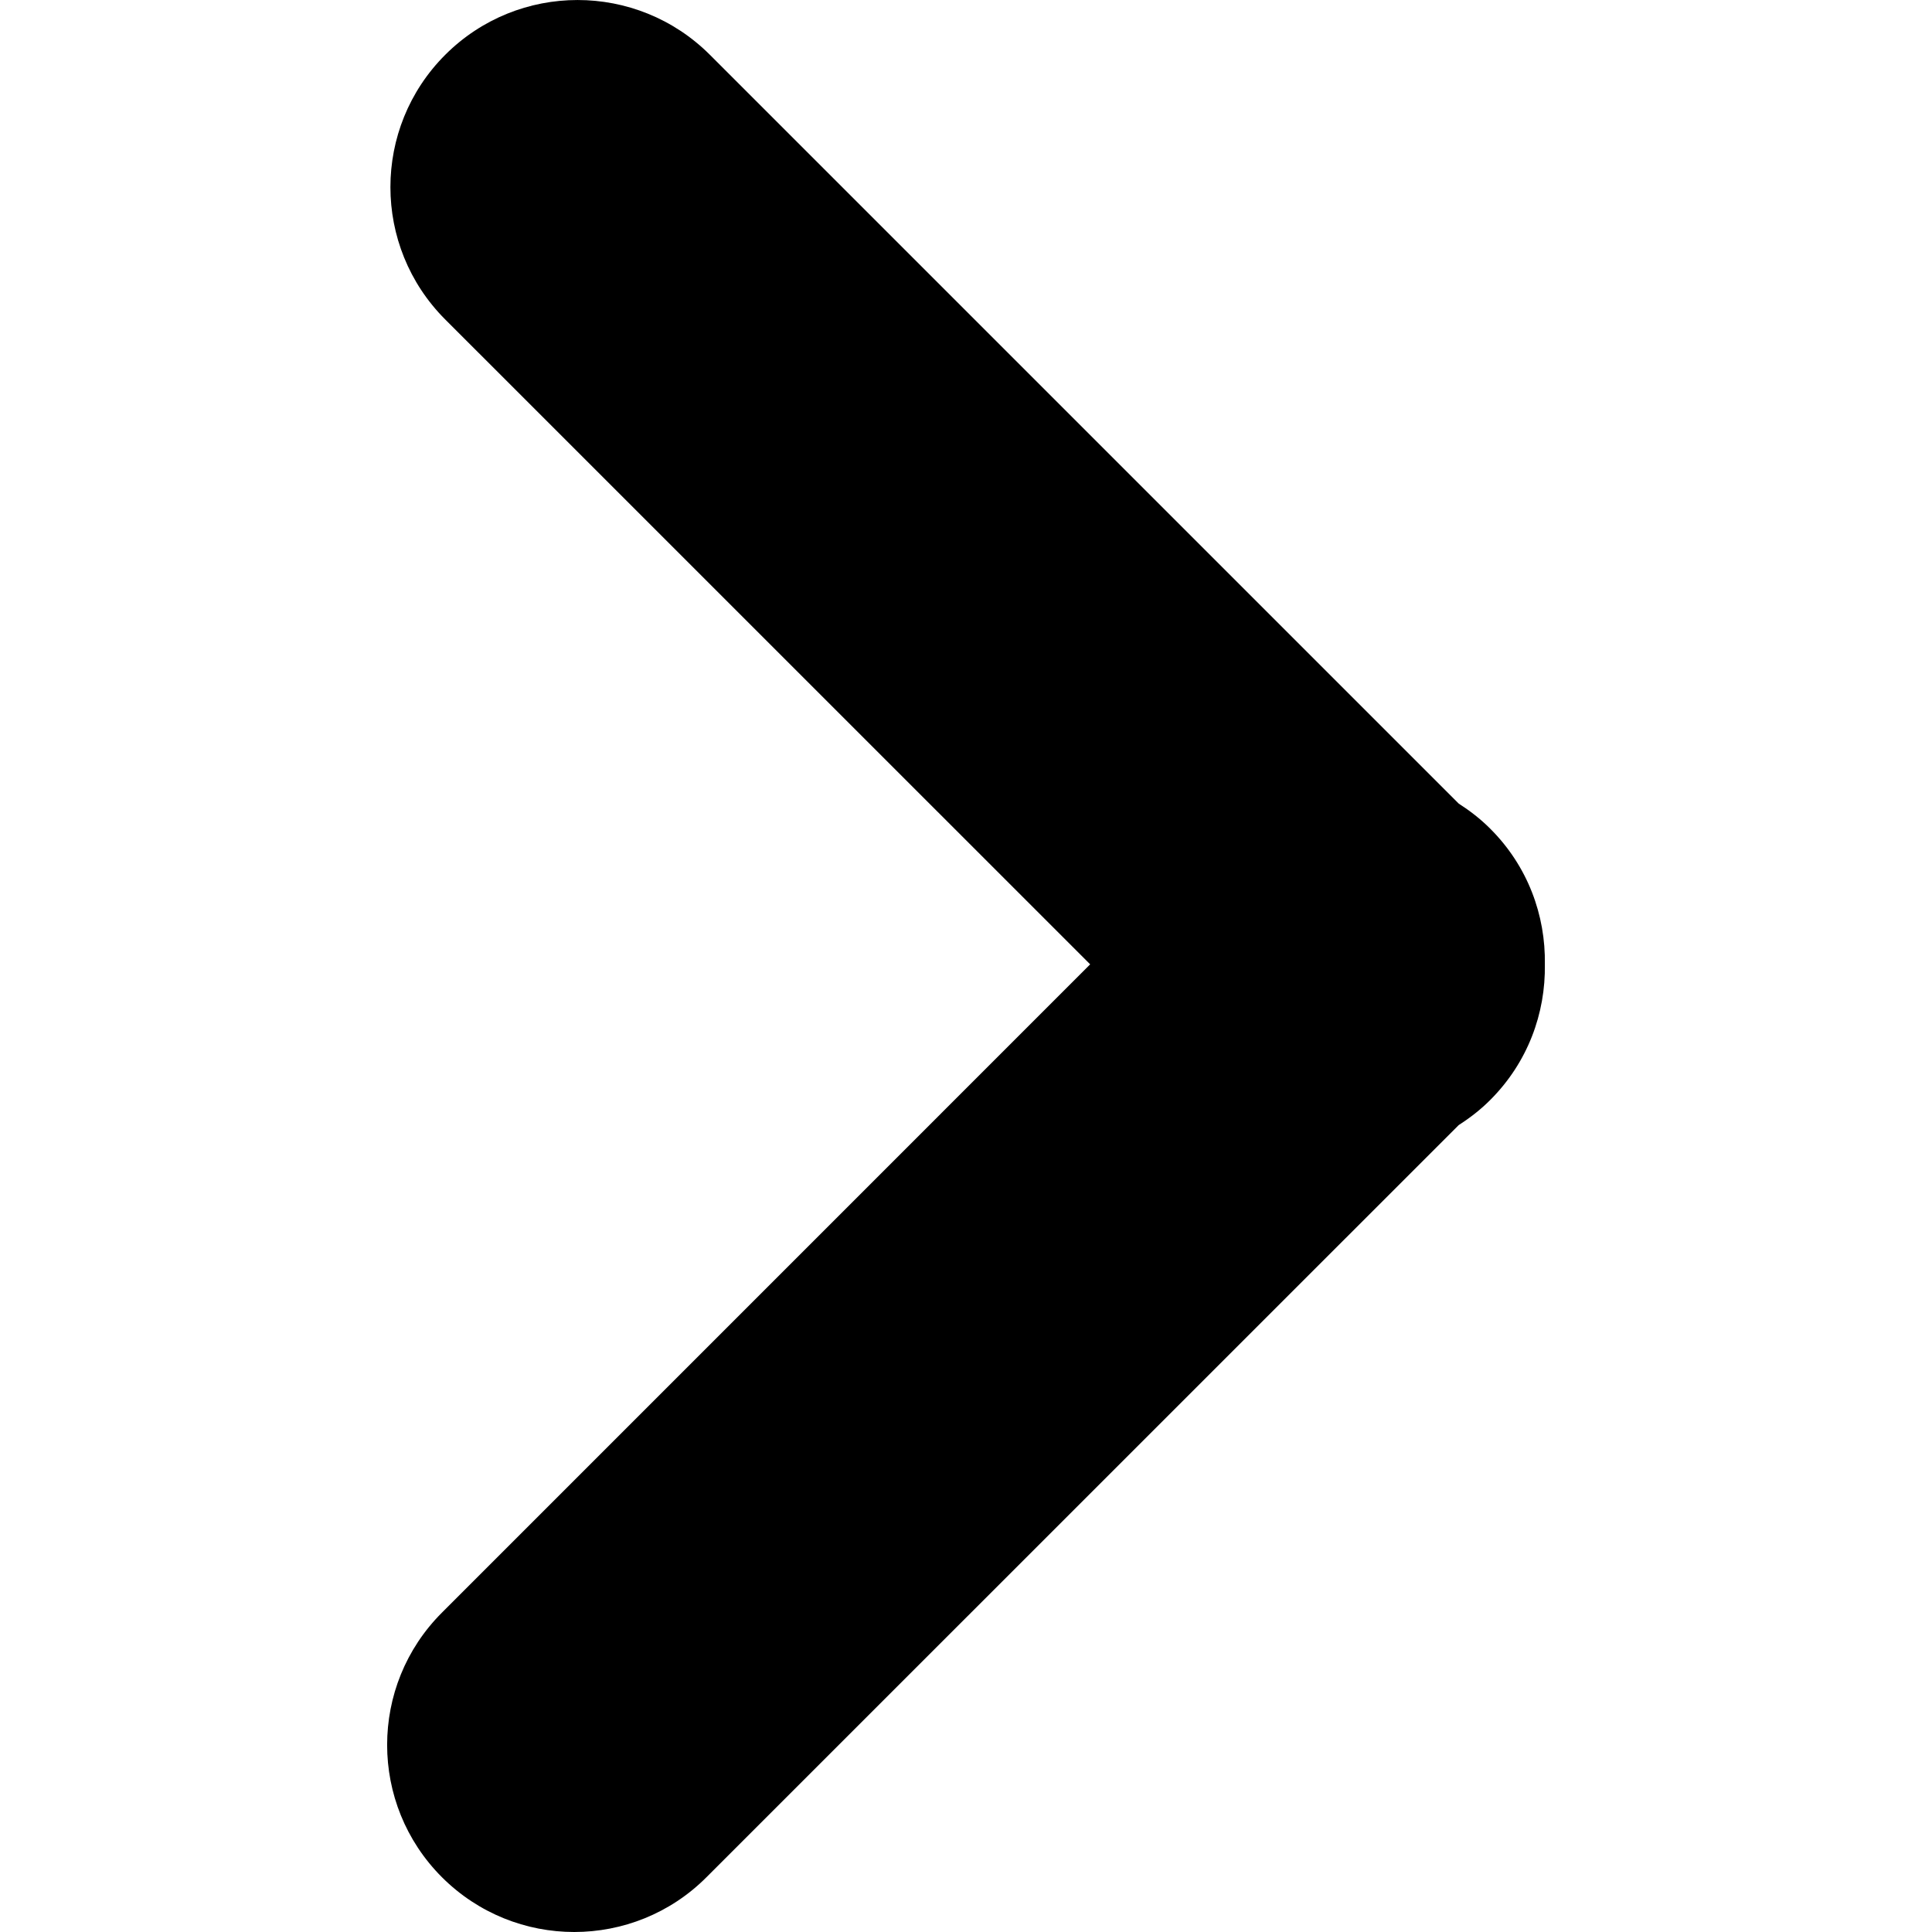
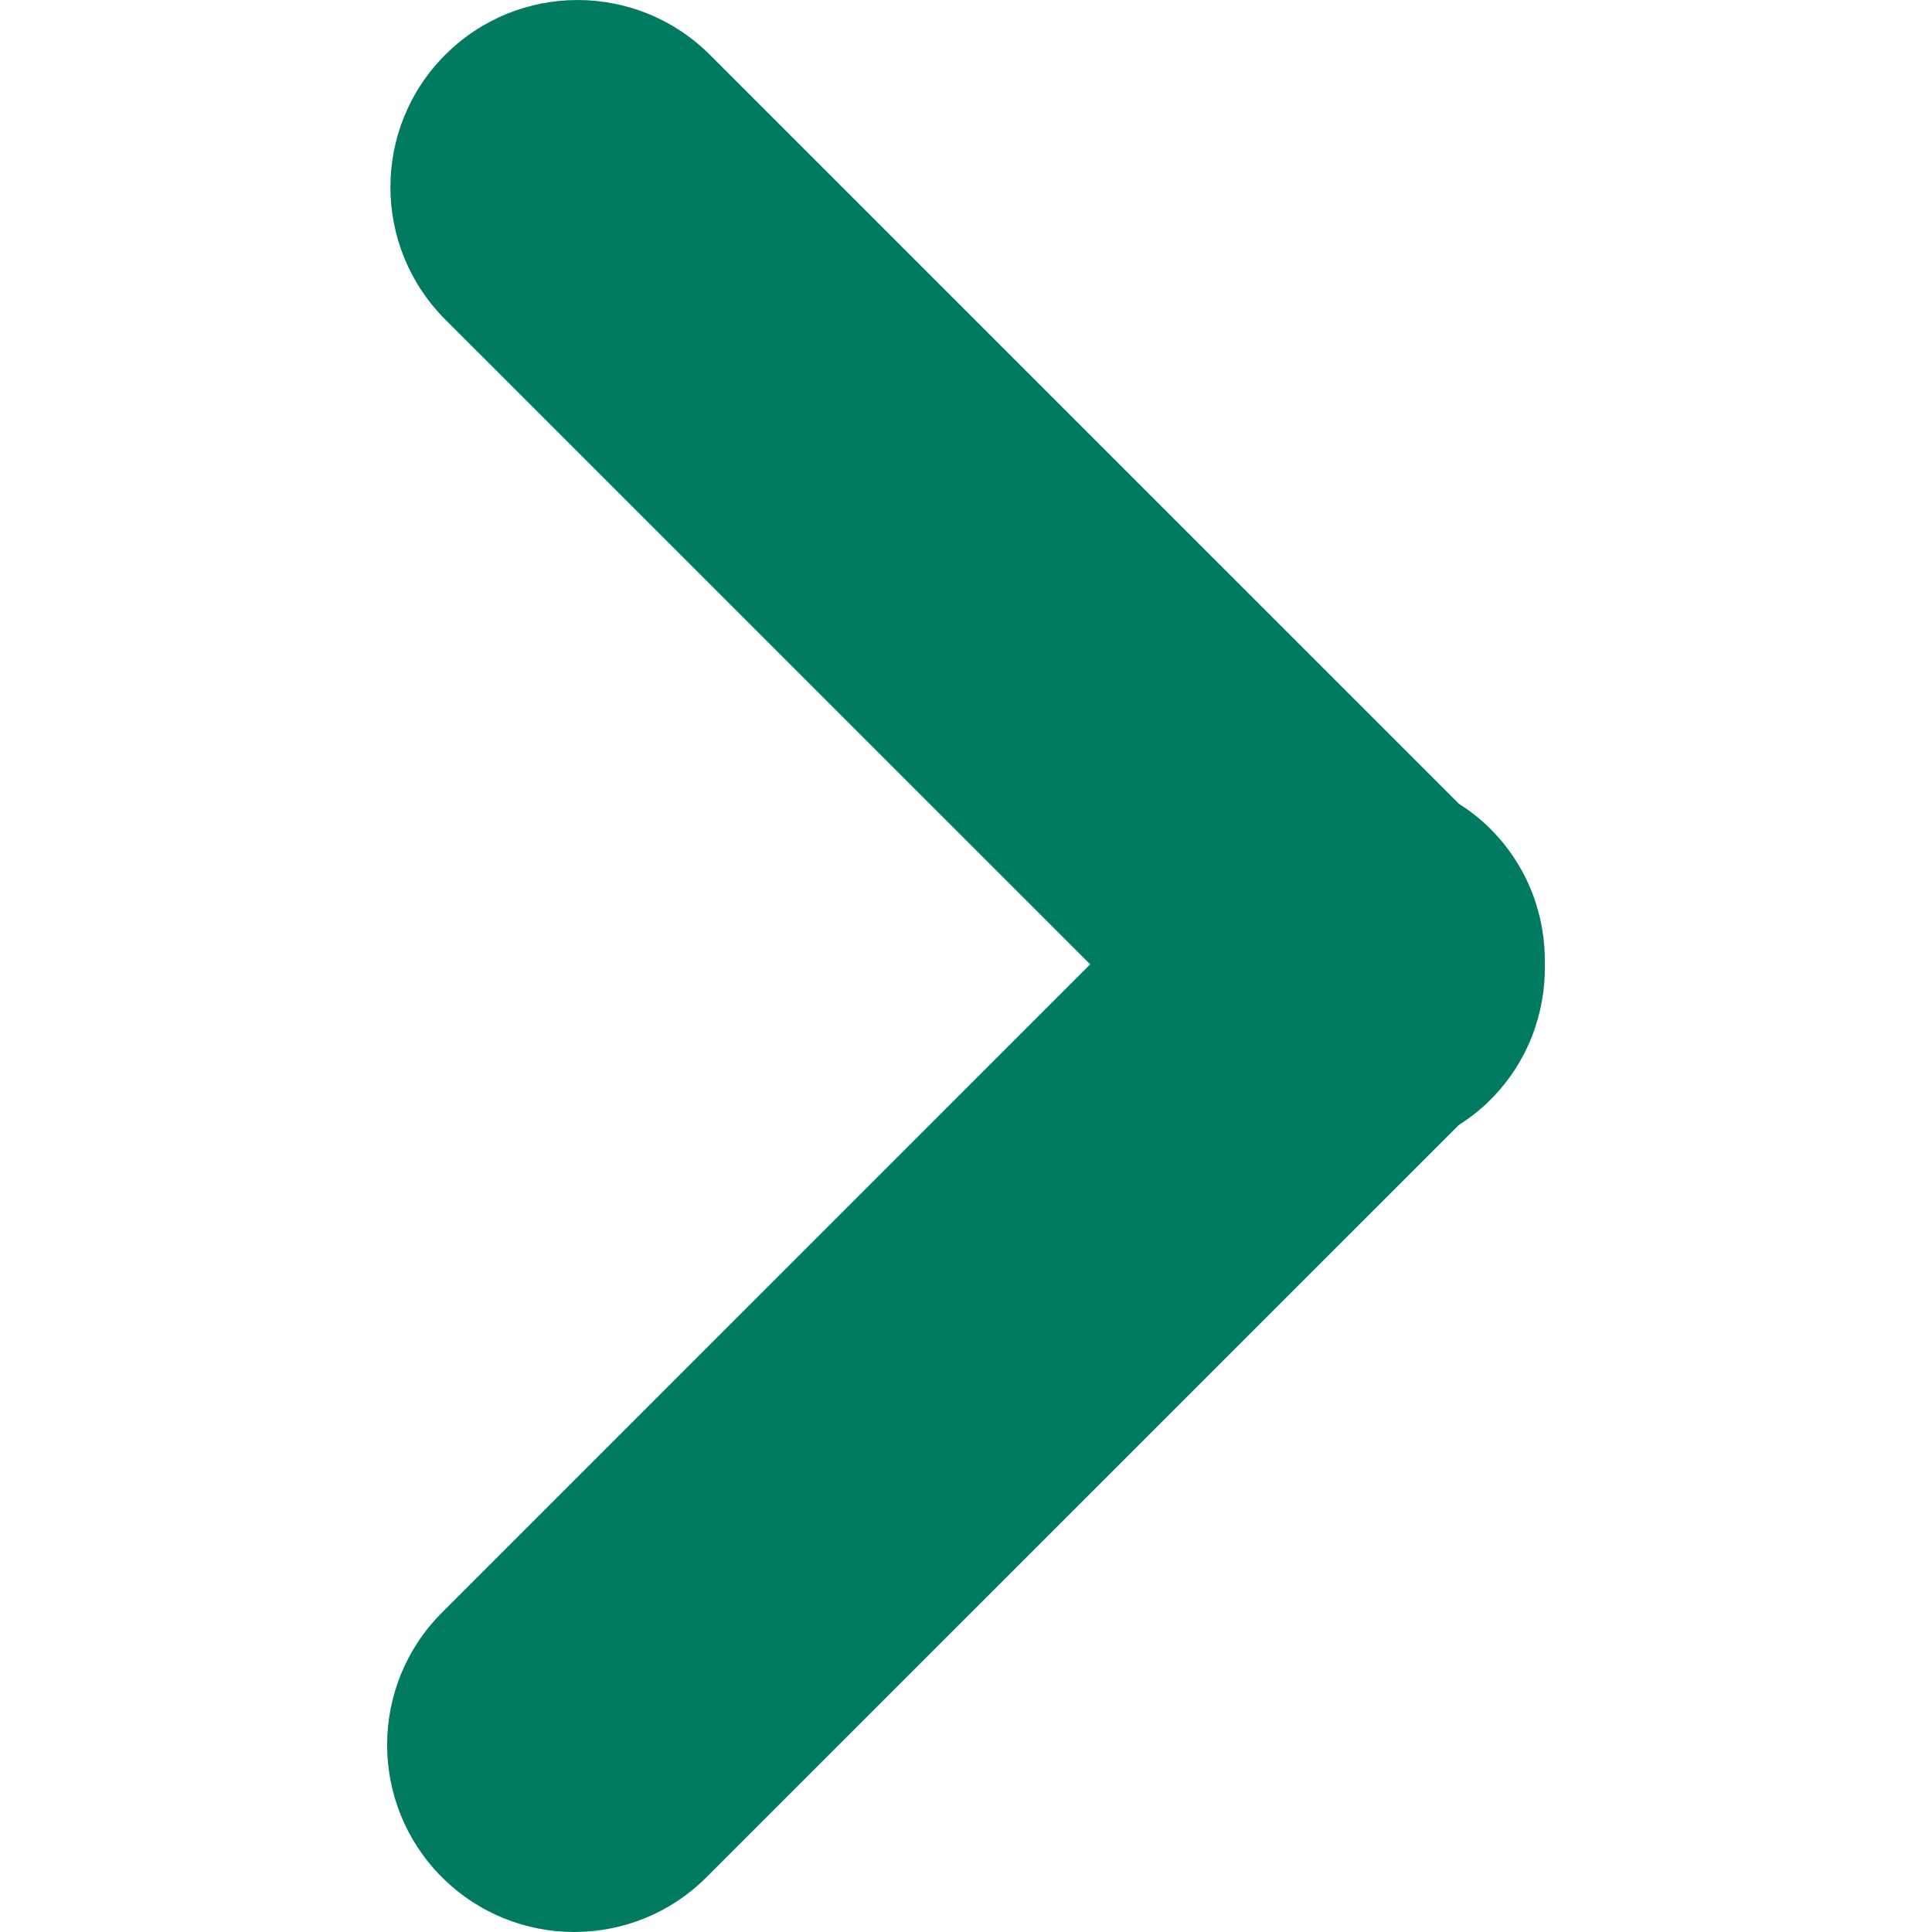
- <svg xmlns="http://www.w3.org/2000/svg" version="1.1" id="Capa_1" x="0px" y="0px" viewBox="0 0 55.752 55.752" style="enable-background:new 0 0 55.752 55.752;" xml:space="preserve">
-   <path d="M43.006,23.916c-0.28-0.282-0.59-0.52-0.912-0.727L20.485,1.581c-2.109-2.107-5.527-2.108-7.637,0.001   c-2.109,2.108-2.109,5.527,0,7.637l18.611,18.609L12.754,46.535c-2.11,2.107-2.11,5.527,0,7.637c1.055,1.053,2.436,1.58,3.817,1.58   s2.765-0.527,3.817-1.582l21.706-21.703c0.322-0.207,0.631-0.444,0.912-0.727c1.08-1.08,1.598-2.498,1.574-3.912   C44.605,26.413,44.086,24.993,43.006,23.916z" />
+ <svg xmlns="http://www.w3.org/2000/svg" x="0px" y="0px" viewBox="0 0 55.752 55.752">
+   <path fill="#007b61" d="M43.006,23.916c-0.28-0.282-0.59-0.52-0.912-0.727L20.485,1.581c-2.109-2.107-5.527-2.108-7.637,0.001   c-2.109,2.108-2.109,5.527,0,7.637l18.611,18.609L12.754,46.535c-2.11,2.107-2.11,5.527,0,7.637c1.055,1.053,2.436,1.58,3.817,1.58   s2.765-0.527,3.817-1.582l21.706-21.703c0.322-0.207,0.631-0.444,0.912-0.727c1.08-1.08,1.598-2.498,1.574-3.912   C44.605,26.413,44.086,24.993,43.006,23.916z" />
</svg>
